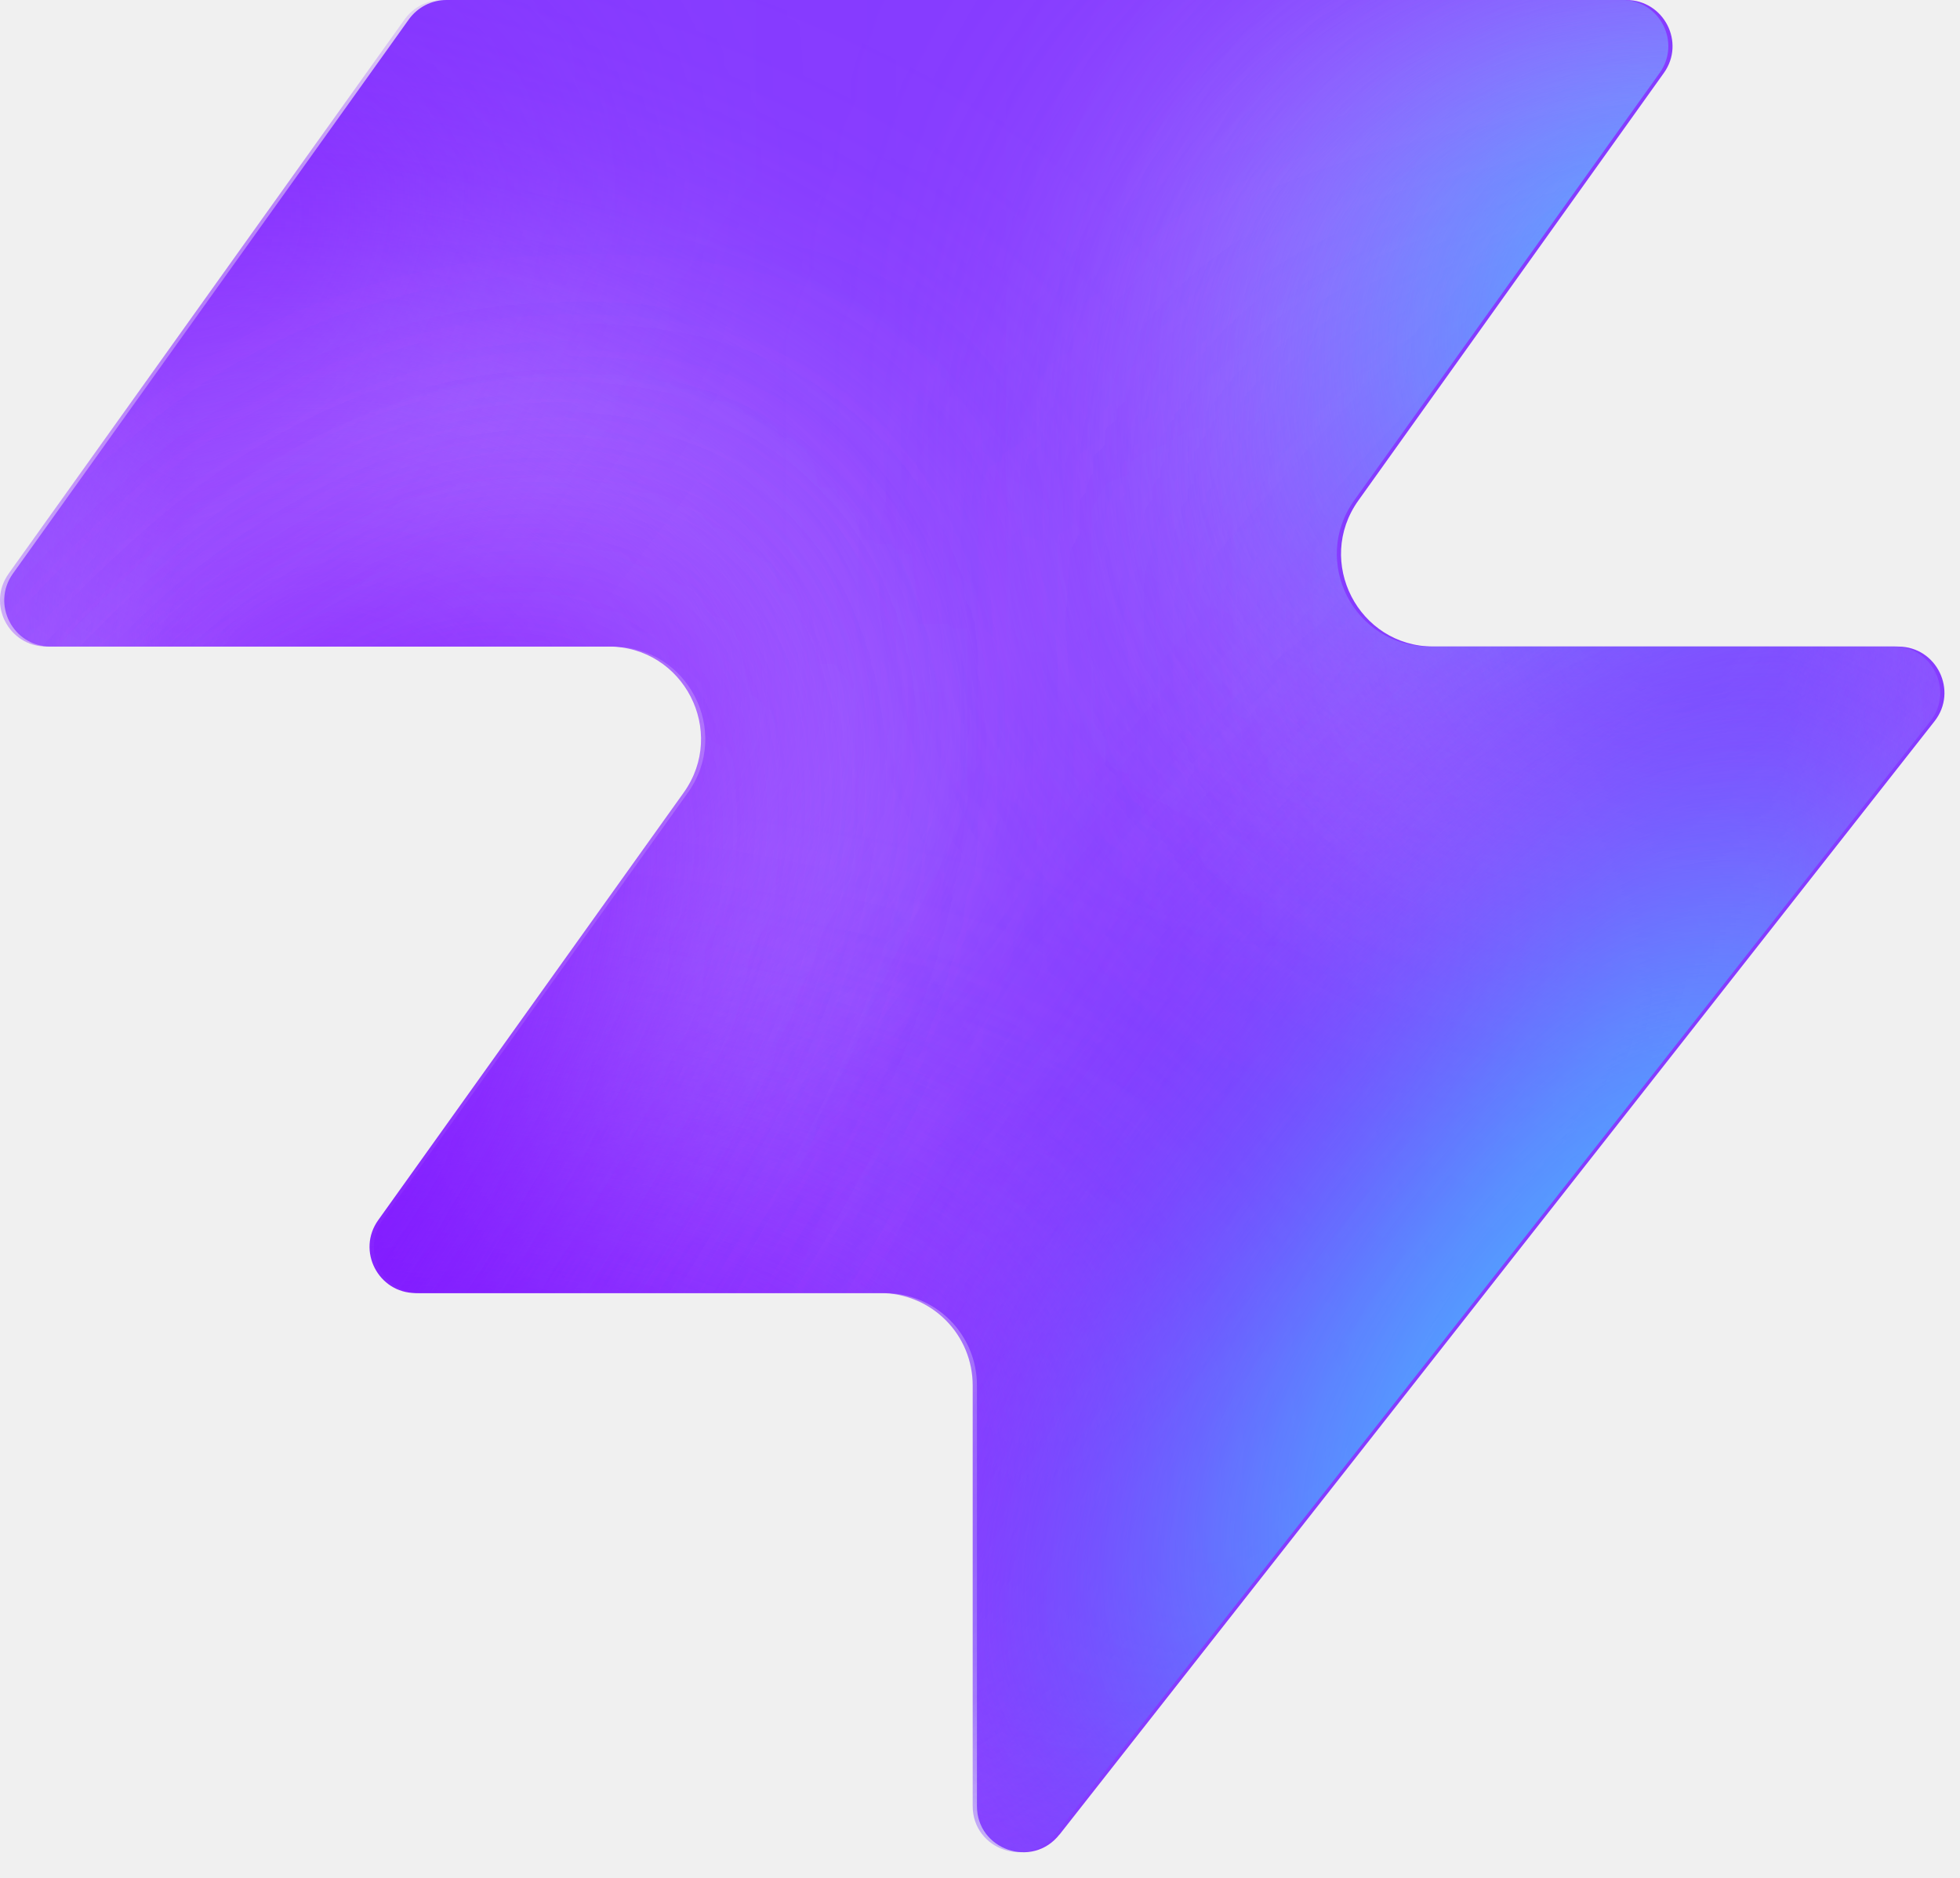
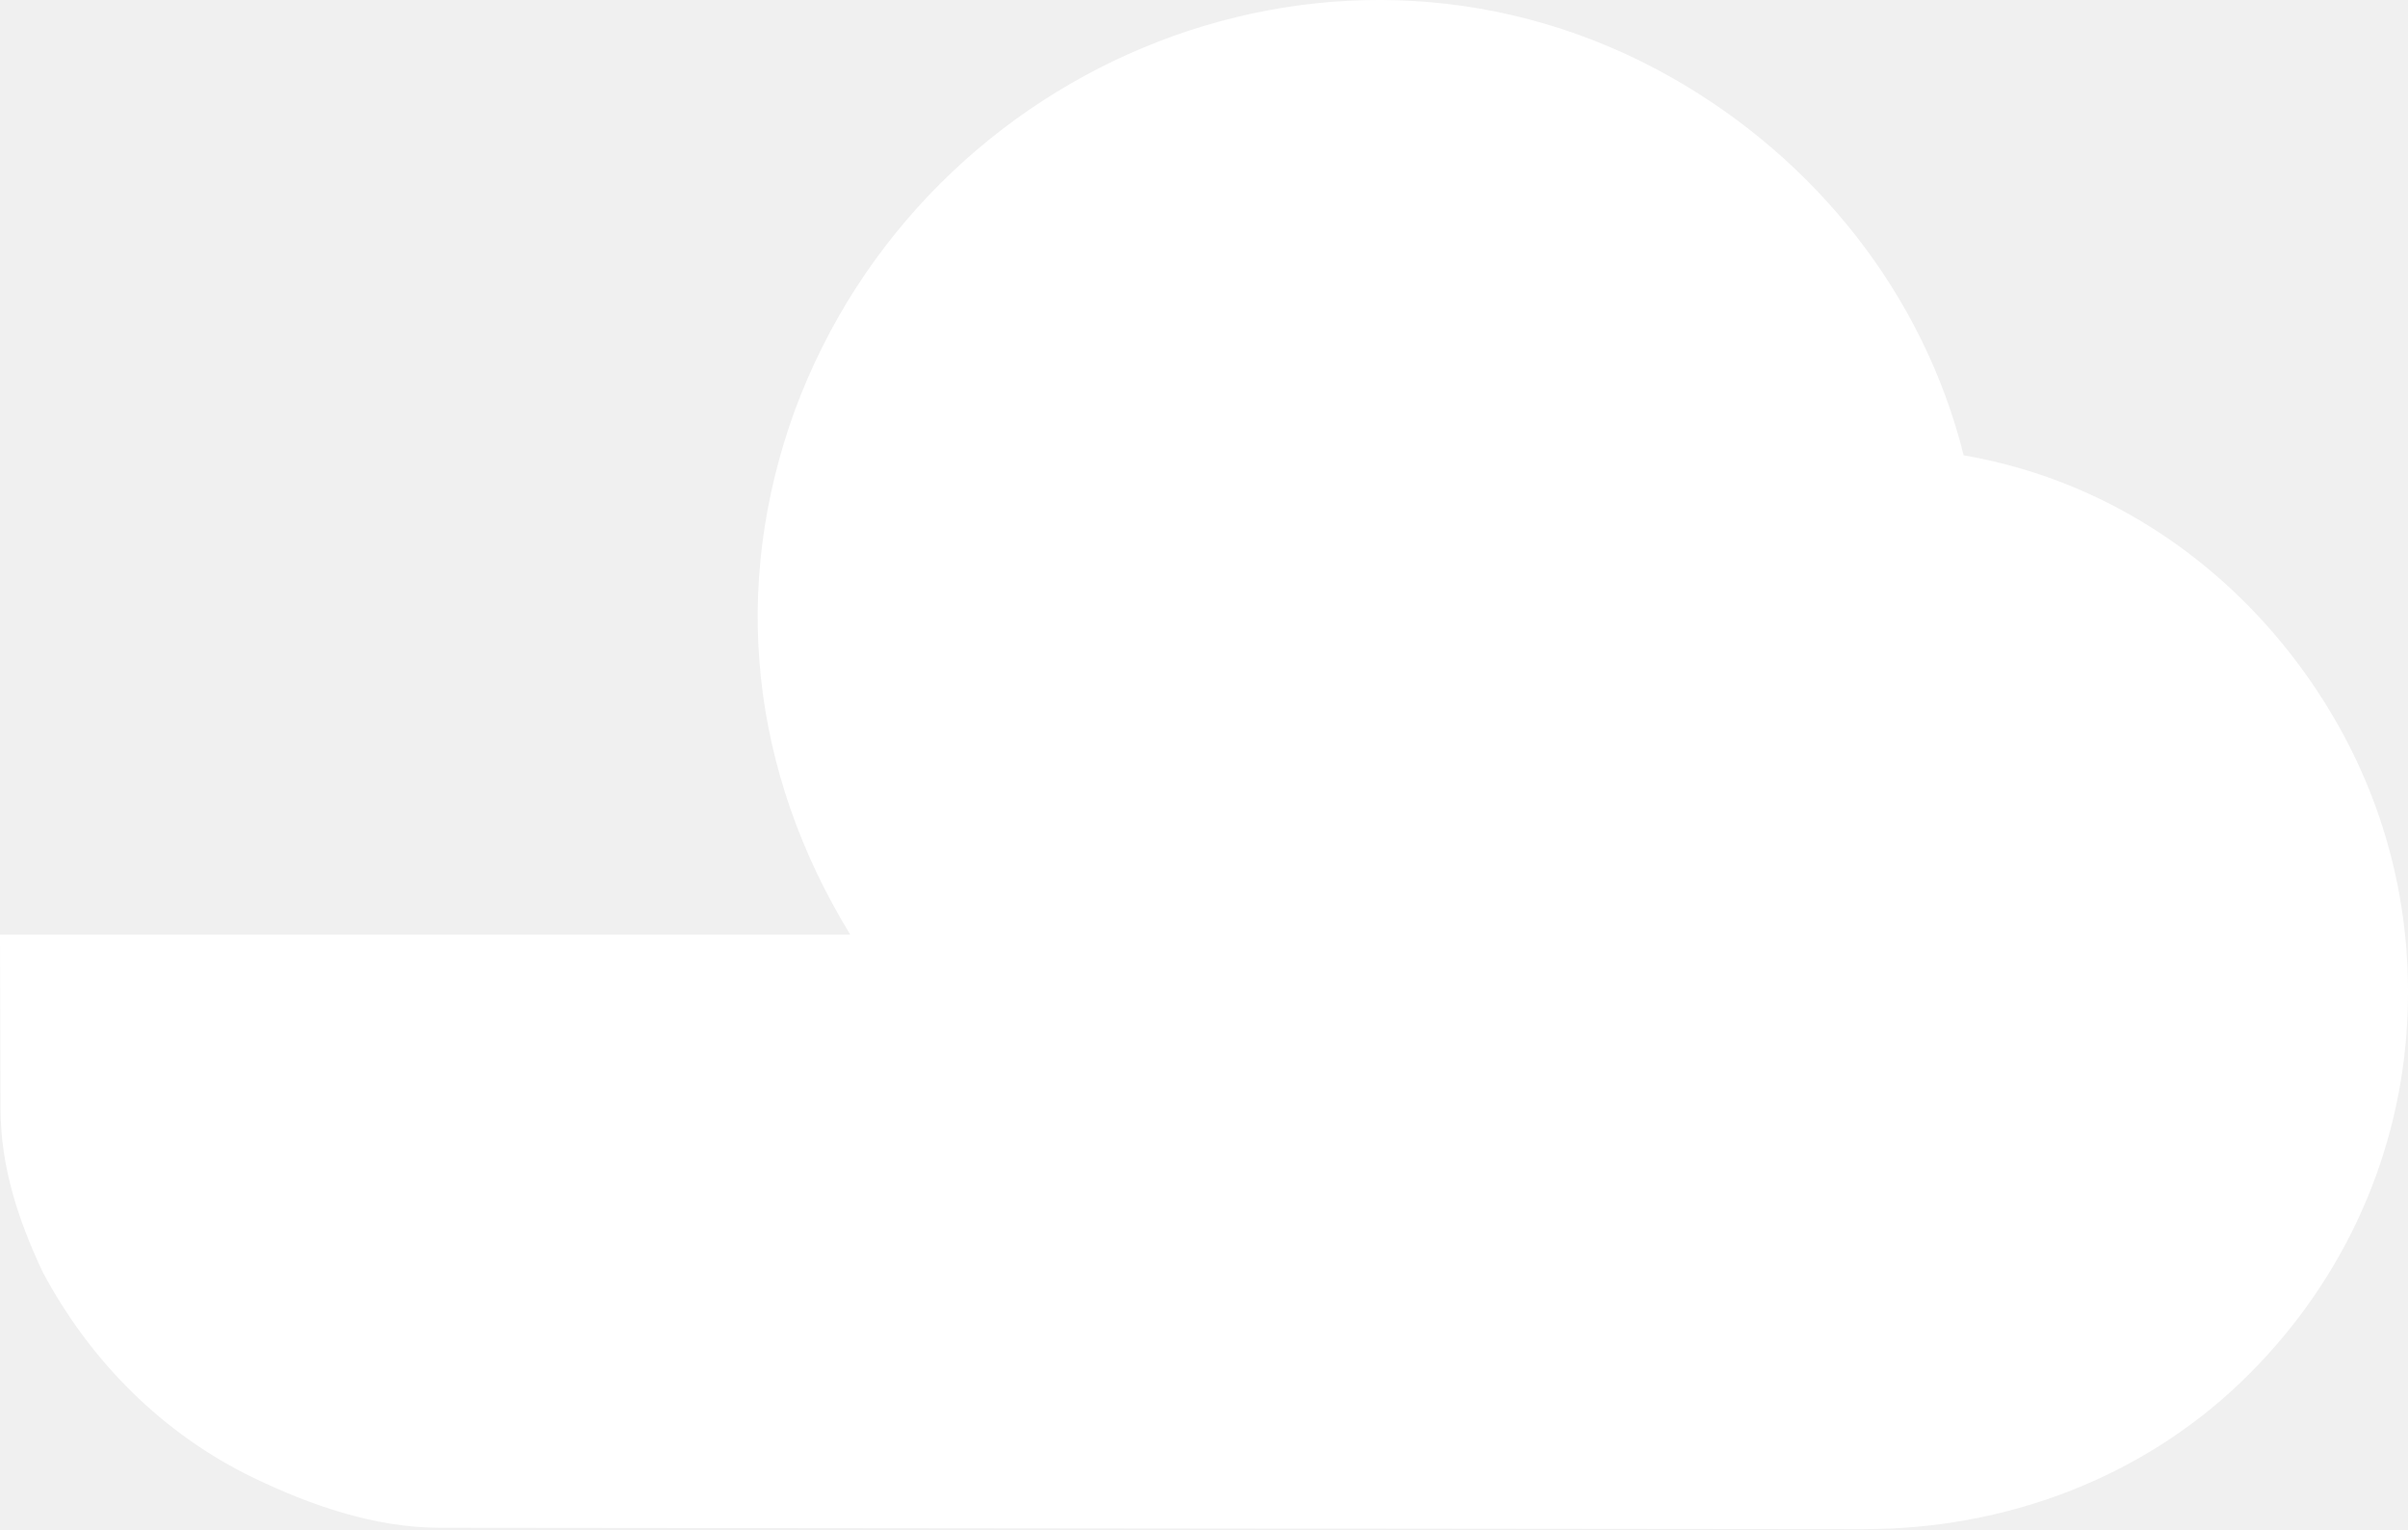
- <svg xmlns="http://www.w3.org/2000/svg" width="48" height="46" fill="none" viewBox="0 0 48 46">
-   <path fill="#863bff" d="M25.946 44.938c-.664.845-2.021.375-2.021-.698V33.937a2.26 2.26 0 0 0-2.262-2.262H10.287c-.92 0-1.456-1.04-.92-1.788l7.48-10.471c1.07-1.497 0-3.578-1.842-3.578H1.237c-.92 0-1.456-1.04-.92-1.788L10.013.474c.214-.297.556-.474.92-.474h28.894c.92 0 1.456 1.04.92 1.788l-7.48 10.471c-1.07 1.498 0 3.579 1.842 3.579h11.377c.943 0 1.473 1.088.89 1.83L25.947 44.94z" style="fill:#863bff;fill:color(display-p3 .525 .23 1);fill-opacity:1" />
-   <mask id="a" width="48" height="46" x="0" y="0" maskUnits="userSpaceOnUse" style="mask-type:alpha">
-     <path fill="#000" d="M25.842 44.938c-.664.844-2.021.375-2.021-.698V33.937a2.26 2.26 0 0 0-2.262-2.262H10.183c-.92 0-1.456-1.04-.92-1.788l7.48-10.471c1.07-1.498 0-3.579-1.842-3.579H1.133c-.92 0-1.456-1.04-.92-1.787L9.91.473c.214-.297.556-.474.92-.474h28.894c.92 0 1.456 1.04.92 1.788l-7.48 10.471c-1.07 1.498 0 3.578 1.842 3.578h11.377c.943 0 1.473 1.088.89 1.832L25.843 44.94z" style="fill:#000;fill-opacity:1" />
-   </mask>
-   <g mask="url(#a)">
-     <g filter="url(#b)">
-       <ellipse cx="5.508" cy="14.704" fill="#ede6ff" rx="5.508" ry="14.704" style="fill:#ede6ff;fill:color(display-p3 .927 .903 1);fill-opacity:1" transform="matrix(.00324 1 1 -.00324 -4.47 31.516)" />
-     </g>
-     <g filter="url(#c)">
-       <ellipse cx="10.399" cy="29.851" fill="#ede6ff" rx="10.399" ry="29.851" style="fill:#ede6ff;fill:color(display-p3 .927 .903 1);fill-opacity:1" transform="matrix(.00324 1 1 -.00324 -39.328 7.883)" />
-     </g>
-     <g filter="url(#d)">
-       <ellipse cx="5.508" cy="30.487" fill="#7e14ff" rx="5.508" ry="30.487" style="fill:#7e14ff;fill:color(display-p3 .492 .077 1);fill-opacity:1" transform="rotate(89.814 -25.913 -14.639)scale(1 -1)" />
-     </g>
-     <g filter="url(#e)">
-       <ellipse cx="5.508" cy="30.599" fill="#7e14ff" rx="5.508" ry="30.599" style="fill:#7e14ff;fill:color(display-p3 .492 .077 1);fill-opacity:1" transform="rotate(89.814 -32.644 -3.334)scale(1 -1)" />
-     </g>
-     <g filter="url(#f)">
-       <ellipse cx="5.508" cy="30.599" fill="#7e14ff" rx="5.508" ry="30.599" style="fill:#7e14ff;fill:color(display-p3 .492 .077 1);fill-opacity:1" transform="matrix(.00324 1 1 -.00324 -34.34 30.47)" />
-     </g>
-     <g filter="url(#g)">
-       <ellipse cx="14.072" cy="22.078" fill="#ede6ff" rx="14.072" ry="22.078" style="fill:#ede6ff;fill:color(display-p3 .927 .903 1);fill-opacity:1" transform="rotate(93.35 24.506 48.493)scale(-1 1)" />
-     </g>
-     <g filter="url(#h)">
-       <ellipse cx="3.47" cy="21.501" fill="#7e14ff" rx="3.47" ry="21.501" style="fill:#7e14ff;fill:color(display-p3 .492 .077 1);fill-opacity:1" transform="rotate(89.009 28.708 47.59)scale(-1 1)" />
-     </g>
-     <g filter="url(#i)">
-       <ellipse cx="3.47" cy="21.501" fill="#7e14ff" rx="3.47" ry="21.501" style="fill:#7e14ff;fill:color(display-p3 .492 .077 1);fill-opacity:1" transform="rotate(89.009 28.708 47.59)scale(-1 1)" />
-     </g>
-     <g filter="url(#j)">
-       <ellipse cx=".387" cy="8.972" fill="#7e14ff" rx="4.407" ry="29.108" style="fill:#7e14ff;fill:color(display-p3 .492 .077 1);fill-opacity:1" transform="rotate(39.51 .387 8.972)" />
-     </g>
-     <g filter="url(#k)">
-       <ellipse cx="47.523" cy="-6.092" fill="#7e14ff" rx="4.407" ry="29.108" style="fill:#7e14ff;fill:color(display-p3 .492 .077 1);fill-opacity:1" transform="rotate(37.892 47.523 -6.092)" />
-     </g>
-     <g filter="url(#l)">
-       <ellipse cx="41.412" cy="6.333" fill="#47bfff" rx="5.971" ry="9.665" style="fill:#47bfff;fill:color(display-p3 .28 .748 1);fill-opacity:1" transform="rotate(37.892 41.412 6.333)" />
-     </g>
-     <g filter="url(#m)">
-       <ellipse cx="-1.879" cy="38.332" fill="#7e14ff" rx="4.407" ry="29.108" style="fill:#7e14ff;fill:color(display-p3 .492 .077 1);fill-opacity:1" transform="rotate(37.892 -1.88 38.332)" />
-     </g>
-     <g filter="url(#n)">
-       <ellipse cx="-1.879" cy="38.332" fill="#7e14ff" rx="4.407" ry="29.108" style="fill:#7e14ff;fill:color(display-p3 .492 .077 1);fill-opacity:1" transform="rotate(37.892 -1.88 38.332)" />
-     </g>
-     <g filter="url(#o)">
-       <ellipse cx="35.651" cy="29.907" fill="#7e14ff" rx="4.407" ry="29.108" style="fill:#7e14ff;fill:color(display-p3 .492 .077 1);fill-opacity:1" transform="rotate(37.892 35.651 29.907)" />
-     </g>
-     <g filter="url(#p)">
-       <ellipse cx="38.418" cy="32.4" fill="#47bfff" rx="5.971" ry="15.297" style="fill:#47bfff;fill:color(display-p3 .28 .748 1);fill-opacity:1" transform="rotate(37.892 38.418 32.4)" />
-     </g>
-   </g>
+ <svg xmlns="http://www.w3.org/2000/svg" id="Layer_1" data-name="Layer 1" viewBox="0 0 585.1 371.45">
  <defs>
-     <filter id="b" width="60.045" height="41.654" x="-19.77" y="16.149" color-interpolation-filters="sRGB" filterUnits="userSpaceOnUse">
-       <feFlood flood-opacity="0" result="BackgroundImageFix" />
-       <feBlend in="SourceGraphic" in2="BackgroundImageFix" result="shape" />
-       <feGaussianBlur result="effect1_foregroundBlur_2002_17158" stdDeviation="7.659" />
-     </filter>
-     <filter id="c" width="90.34" height="51.437" x="-54.613" y="-7.533" color-interpolation-filters="sRGB" filterUnits="userSpaceOnUse">
-       <feFlood flood-opacity="0" result="BackgroundImageFix" />
-       <feBlend in="SourceGraphic" in2="BackgroundImageFix" result="shape" />
-       <feGaussianBlur result="effect1_foregroundBlur_2002_17158" stdDeviation="7.659" />
-     </filter>
-     <filter id="d" width="79.355" height="29.4" x="-49.64" y="2.03" color-interpolation-filters="sRGB" filterUnits="userSpaceOnUse">
-       <feFlood flood-opacity="0" result="BackgroundImageFix" />
-       <feBlend in="SourceGraphic" in2="BackgroundImageFix" result="shape" />
-       <feGaussianBlur result="effect1_foregroundBlur_2002_17158" stdDeviation="4.596" />
-     </filter>
-     <filter id="e" width="79.579" height="29.4" x="-45.045" y="20.029" color-interpolation-filters="sRGB" filterUnits="userSpaceOnUse">
-       <feFlood flood-opacity="0" result="BackgroundImageFix" />
-       <feBlend in="SourceGraphic" in2="BackgroundImageFix" result="shape" />
-       <feGaussianBlur result="effect1_foregroundBlur_2002_17158" stdDeviation="4.596" />
-     </filter>
-     <filter id="f" width="79.579" height="29.4" x="-43.513" y="21.178" color-interpolation-filters="sRGB" filterUnits="userSpaceOnUse">
-       <feFlood flood-opacity="0" result="BackgroundImageFix" />
-       <feBlend in="SourceGraphic" in2="BackgroundImageFix" result="shape" />
-       <feGaussianBlur result="effect1_foregroundBlur_2002_17158" stdDeviation="4.596" />
-     </filter>
-     <filter id="g" width="74.749" height="58.852" x="15.756" y="-17.901" color-interpolation-filters="sRGB" filterUnits="userSpaceOnUse">
-       <feFlood flood-opacity="0" result="BackgroundImageFix" />
-       <feBlend in="SourceGraphic" in2="BackgroundImageFix" result="shape" />
-       <feGaussianBlur result="effect1_foregroundBlur_2002_17158" stdDeviation="7.659" />
-     </filter>
-     <filter id="h" width="61.377" height="25.362" x="23.548" y="2.284" color-interpolation-filters="sRGB" filterUnits="userSpaceOnUse">
-       <feFlood flood-opacity="0" result="BackgroundImageFix" />
-       <feBlend in="SourceGraphic" in2="BackgroundImageFix" result="shape" />
-       <feGaussianBlur result="effect1_foregroundBlur_2002_17158" stdDeviation="4.596" />
-     </filter>
-     <filter id="i" width="61.377" height="25.362" x="23.548" y="2.284" color-interpolation-filters="sRGB" filterUnits="userSpaceOnUse">
-       <feFlood flood-opacity="0" result="BackgroundImageFix" />
-       <feBlend in="SourceGraphic" in2="BackgroundImageFix" result="shape" />
-       <feGaussianBlur result="effect1_foregroundBlur_2002_17158" stdDeviation="4.596" />
-     </filter>
-     <filter id="j" width="56.045" height="63.649" x="-27.636" y="-22.853" color-interpolation-filters="sRGB" filterUnits="userSpaceOnUse">
-       <feFlood flood-opacity="0" result="BackgroundImageFix" />
-       <feBlend in="SourceGraphic" in2="BackgroundImageFix" result="shape" />
-       <feGaussianBlur result="effect1_foregroundBlur_2002_17158" stdDeviation="4.596" />
-     </filter>
-     <filter id="k" width="54.814" height="64.646" x="20.116" y="-38.415" color-interpolation-filters="sRGB" filterUnits="userSpaceOnUse">
-       <feFlood flood-opacity="0" result="BackgroundImageFix" />
-       <feBlend in="SourceGraphic" in2="BackgroundImageFix" result="shape" />
-       <feGaussianBlur result="effect1_foregroundBlur_2002_17158" stdDeviation="4.596" />
-     </filter>
-     <filter id="l" width="33.541" height="35.313" x="24.641" y="-11.323" color-interpolation-filters="sRGB" filterUnits="userSpaceOnUse">
-       <feFlood flood-opacity="0" result="BackgroundImageFix" />
-       <feBlend in="SourceGraphic" in2="BackgroundImageFix" result="shape" />
-       <feGaussianBlur result="effect1_foregroundBlur_2002_17158" stdDeviation="4.596" />
-     </filter>
-     <filter id="m" width="54.814" height="64.646" x="-29.286" y="6.009" color-interpolation-filters="sRGB" filterUnits="userSpaceOnUse">
-       <feFlood flood-opacity="0" result="BackgroundImageFix" />
-       <feBlend in="SourceGraphic" in2="BackgroundImageFix" result="shape" />
-       <feGaussianBlur result="effect1_foregroundBlur_2002_17158" stdDeviation="4.596" />
-     </filter>
-     <filter id="n" width="54.814" height="64.646" x="-29.286" y="6.009" color-interpolation-filters="sRGB" filterUnits="userSpaceOnUse">
-       <feFlood flood-opacity="0" result="BackgroundImageFix" />
-       <feBlend in="SourceGraphic" in2="BackgroundImageFix" result="shape" />
-       <feGaussianBlur result="effect1_foregroundBlur_2002_17158" stdDeviation="4.596" />
-     </filter>
-     <filter id="o" width="54.814" height="64.646" x="8.244" y="-2.416" color-interpolation-filters="sRGB" filterUnits="userSpaceOnUse">
-       <feFlood flood-opacity="0" result="BackgroundImageFix" />
-       <feBlend in="SourceGraphic" in2="BackgroundImageFix" result="shape" />
-       <feGaussianBlur result="effect1_foregroundBlur_2002_17158" stdDeviation="4.596" />
-     </filter>
-     <filter id="p" width="39.409" height="43.623" x="18.713" y="10.588" color-interpolation-filters="sRGB" filterUnits="userSpaceOnUse">
-       <feFlood flood-opacity="0" result="BackgroundImageFix" />
-       <feBlend in="SourceGraphic" in2="BackgroundImageFix" result="shape" />
-       <feGaussianBlur result="effect1_foregroundBlur_2002_17158" stdDeviation="4.596" />
-     </filter>
+     <style>
+       .cls-1 {
+         fill: #fff;
+       }
+     </style>
  </defs>
+   <path class="cls-1" d="M452.87,371.45l-346.05-.34c-15.77-.02-31.35-5.45-45.21-12.13-22.21-10.71-39.78-28.49-51.25-50.02-5.97-12.68-10.19-25.53-10.23-39.57l-.13-42.37h206.59c-24.28-39.66-29.08-84.29-13.5-127.23C224.73,14.15,326-26.8,406.42,18.98c34.7,19.75,60.94,52.45,70.72,91.63,37.95,6.49,70.06,30.12,89.61,63.15,13.77,23.27,19.9,49.63,18.02,76.67-2.27,32.68-16.72,62.71-40.24,85.28-24.45,23.46-57.41,35.77-91.65,35.73Z" />
</svg>
